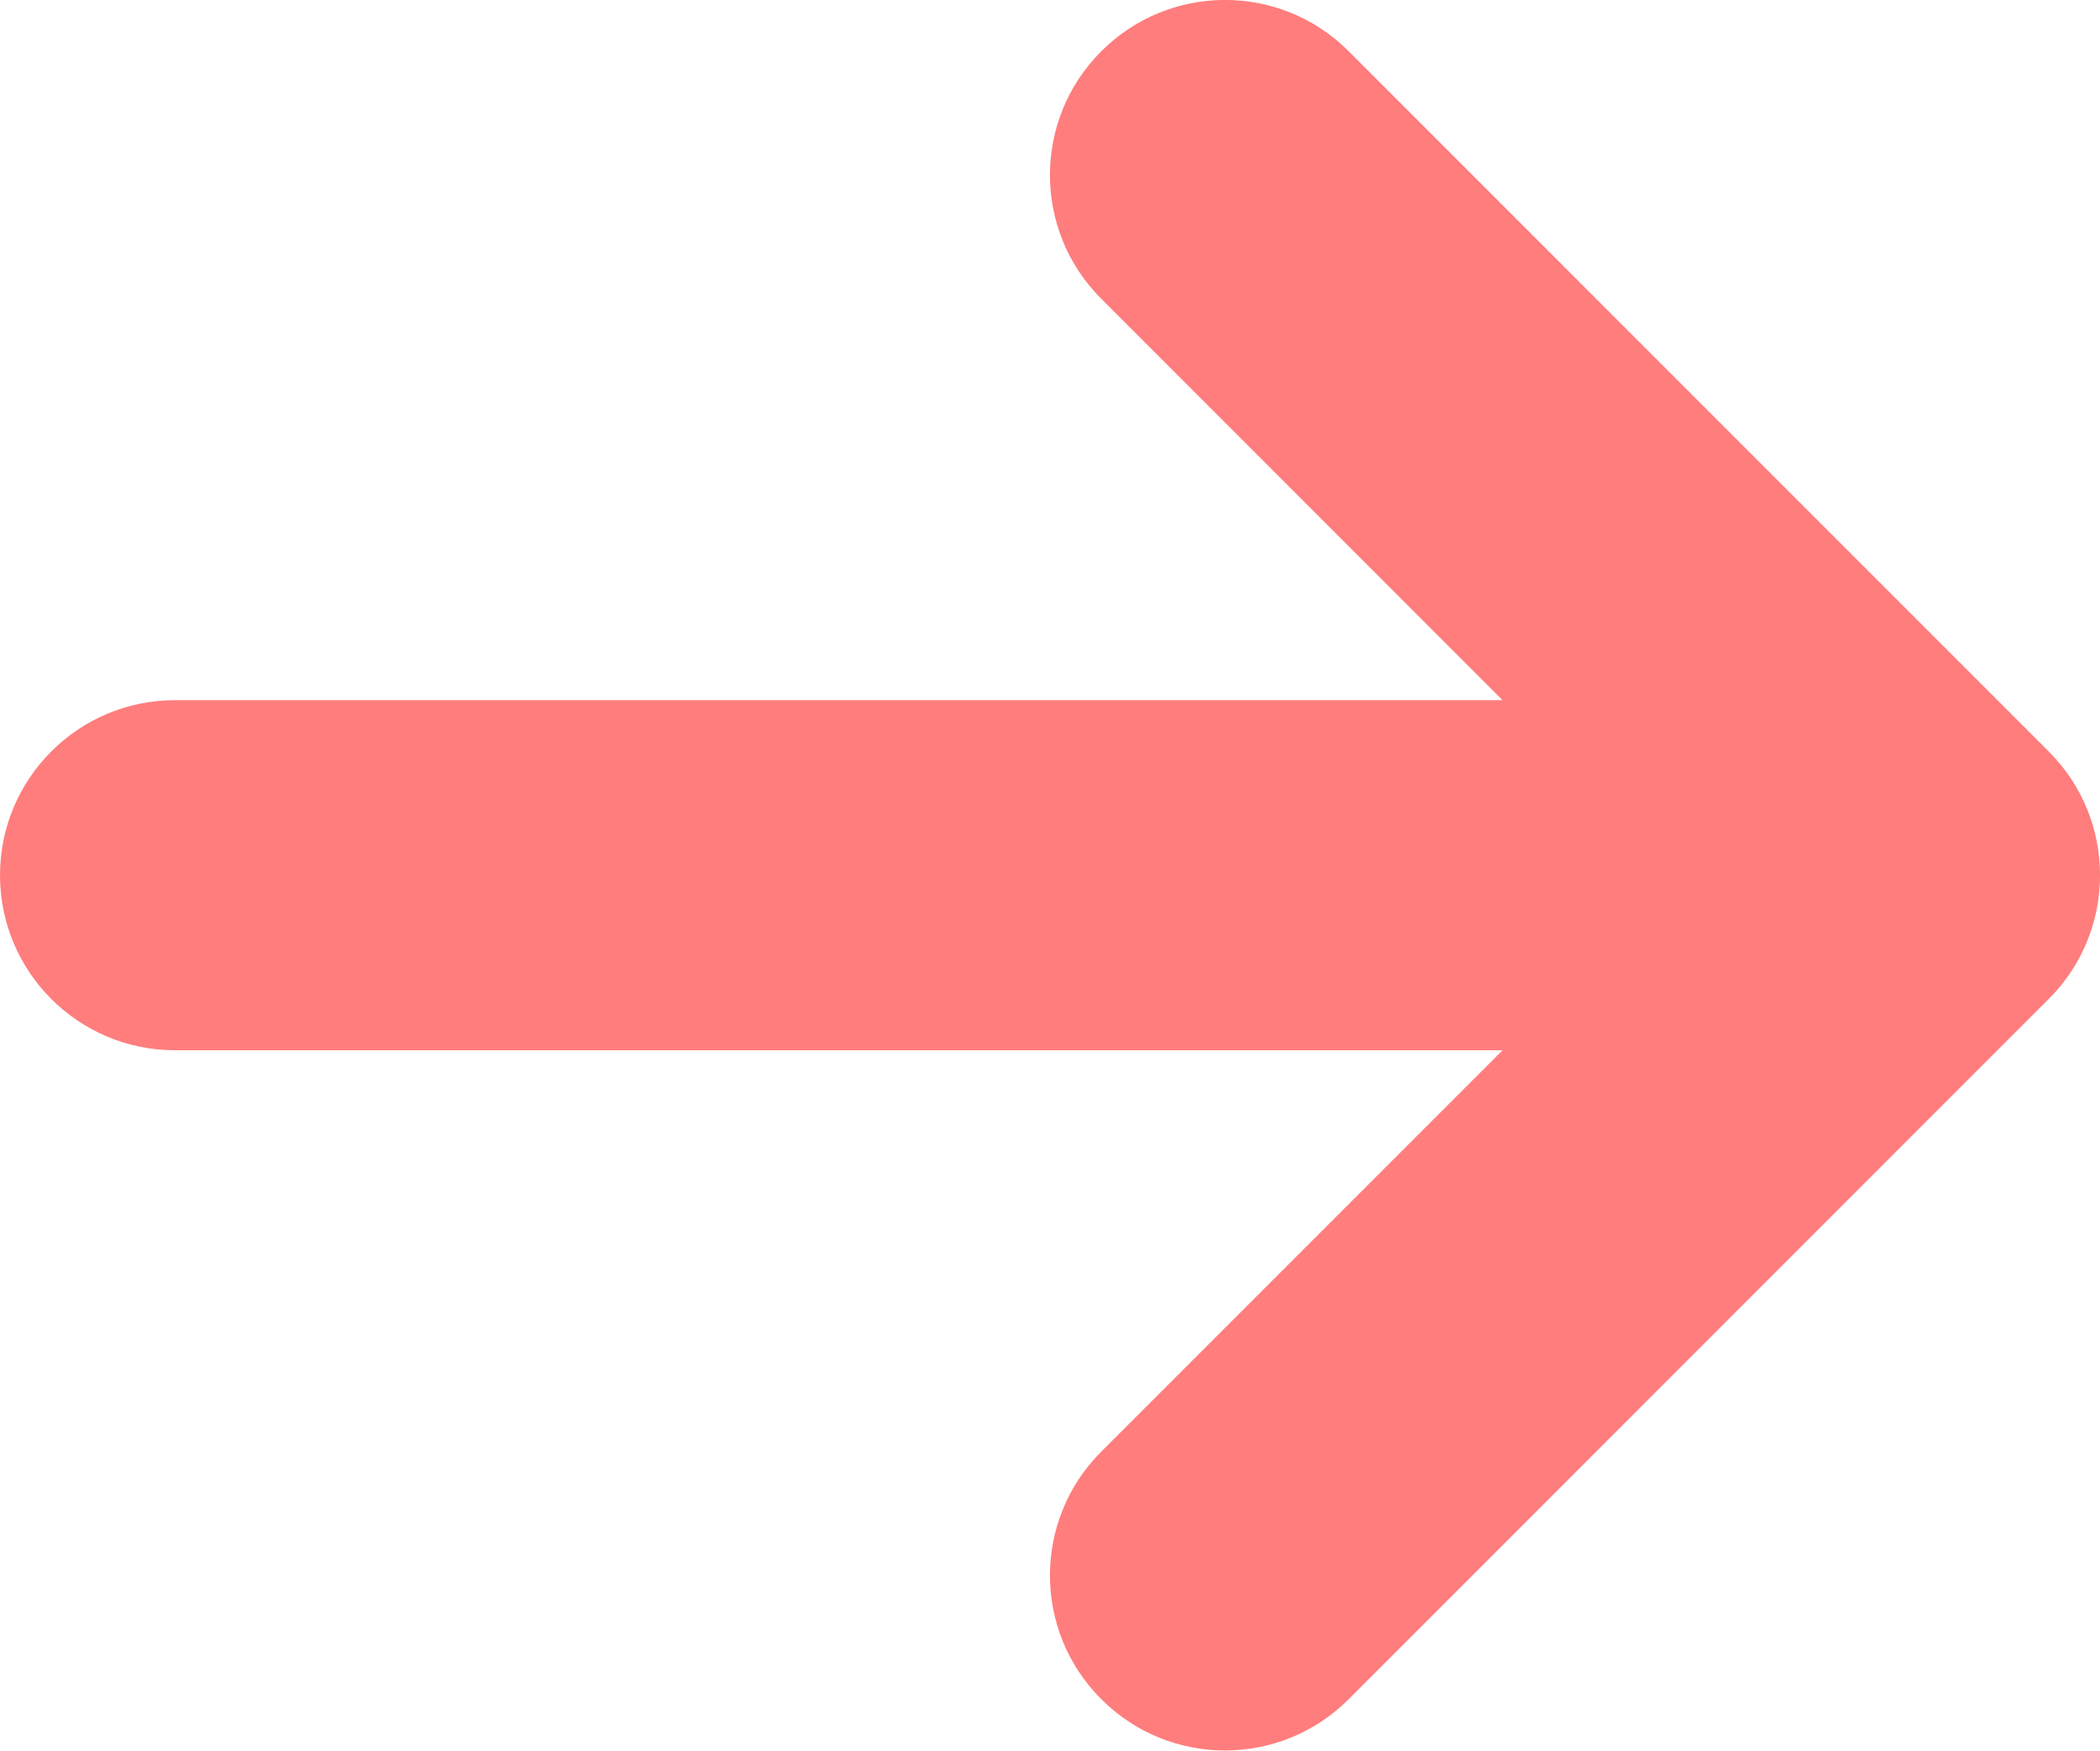
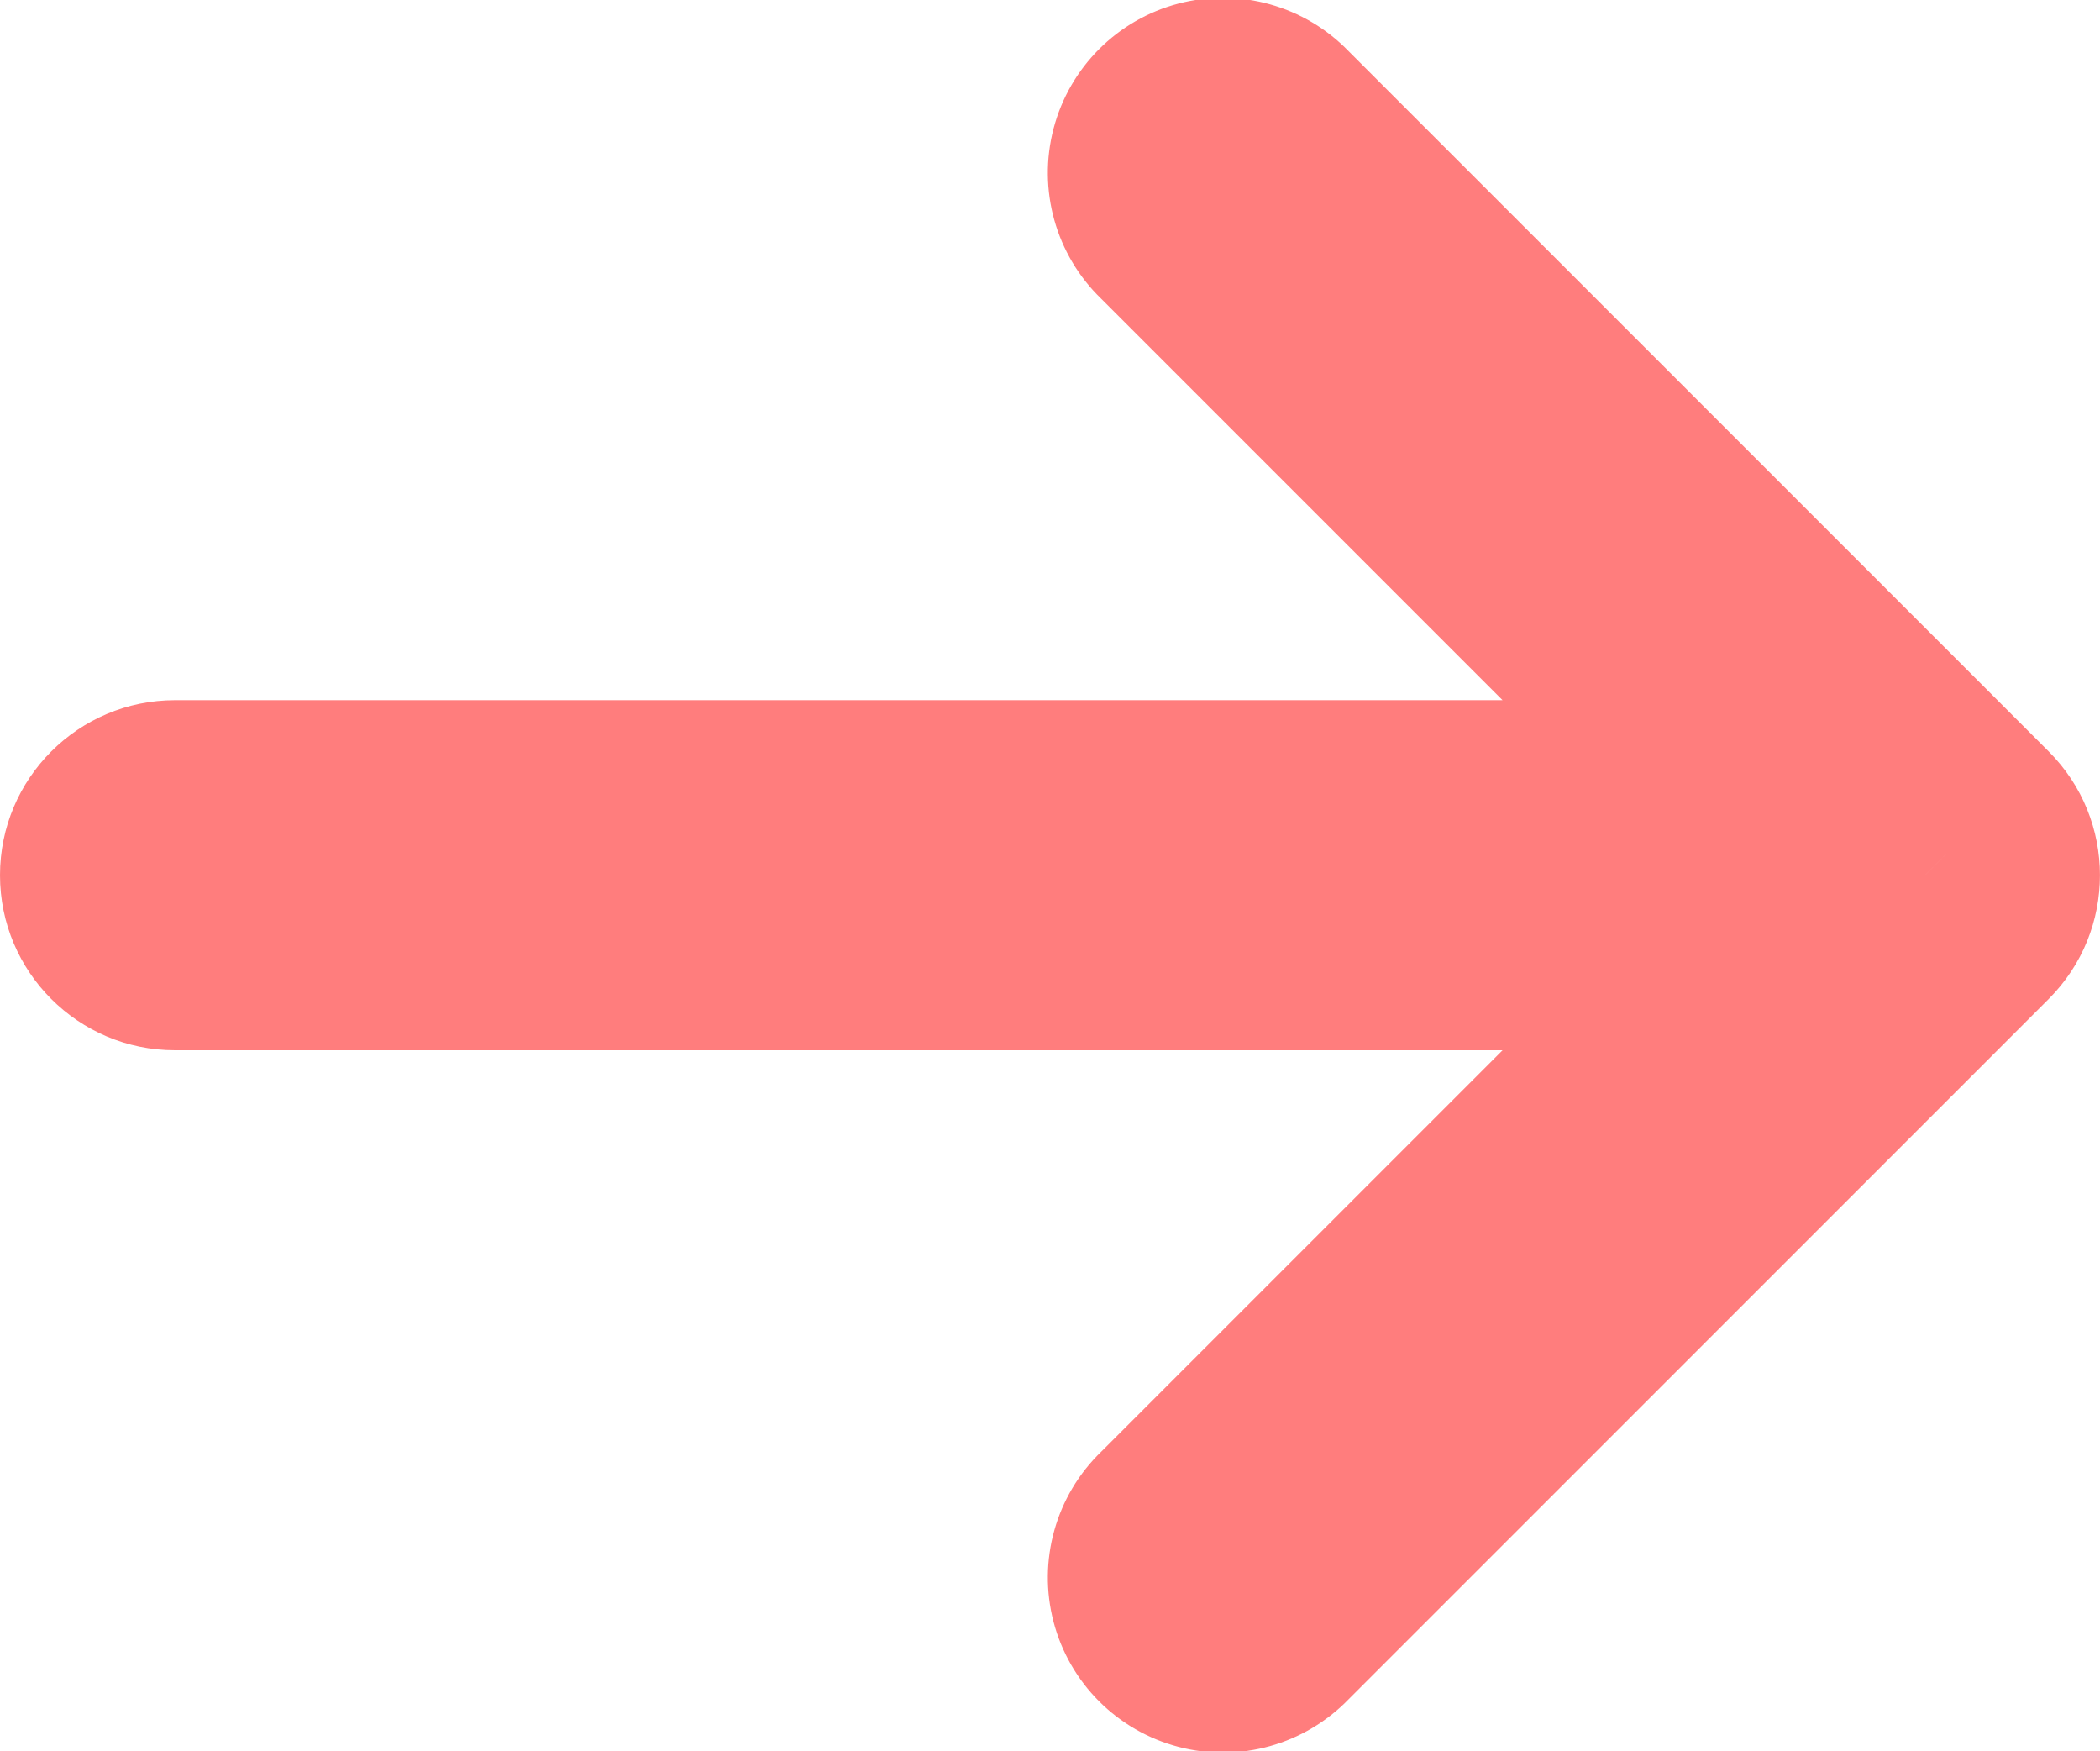
- <svg xmlns="http://www.w3.org/2000/svg" width="12" height="10" viewBox="0 0 12 10" fill="none">
-   <path d="M1 4C0.448 4 0 4.448 0 5C0 5.552 0.448 6 1 6V4ZM11 5L11.707 5.707C12.098 5.317 12.098 4.683 11.707 4.293L11 5ZM7.707 0.293C7.317 -0.098 6.683 -0.098 6.293 0.293C5.902 0.683 5.902 1.317 6.293 1.707L7.707 0.293ZM6.293 8.293C5.902 8.683 5.902 9.317 6.293 9.707C6.683 10.098 7.317 10.098 7.707 9.707L6.293 8.293ZM1 6H11V4H1V6ZM11.707 4.293L7.707 0.293L6.293 1.707L10.293 5.707L11.707 4.293ZM10.293 4.293L6.293 8.293L7.707 9.707L11.707 5.707L10.293 4.293Z" fill="#FF7D7D" />
+ <svg xmlns="http://www.w3.org/2000/svg" width="12" height="10" fill="none">
+   <path d="M1 4a1 1 0 1 0 0 2V4zm10 1l.707.707a1 1 0 0 0 0-1.414L11 5zM7.707.293a1 1 0 1 0-1.414 1.414L7.707.293zm-1.414 8a1 1 0 1 0 1.414 1.414L6.293 8.293zM1 6h10V4H1v2zm10.707-1.707l-4-4-1.414 1.414 4 4 1.414-1.414zm-1.414 0l-4 4 1.414 1.414 4-4-1.414-1.414z" fill="#ff7d7d" />
</svg>
